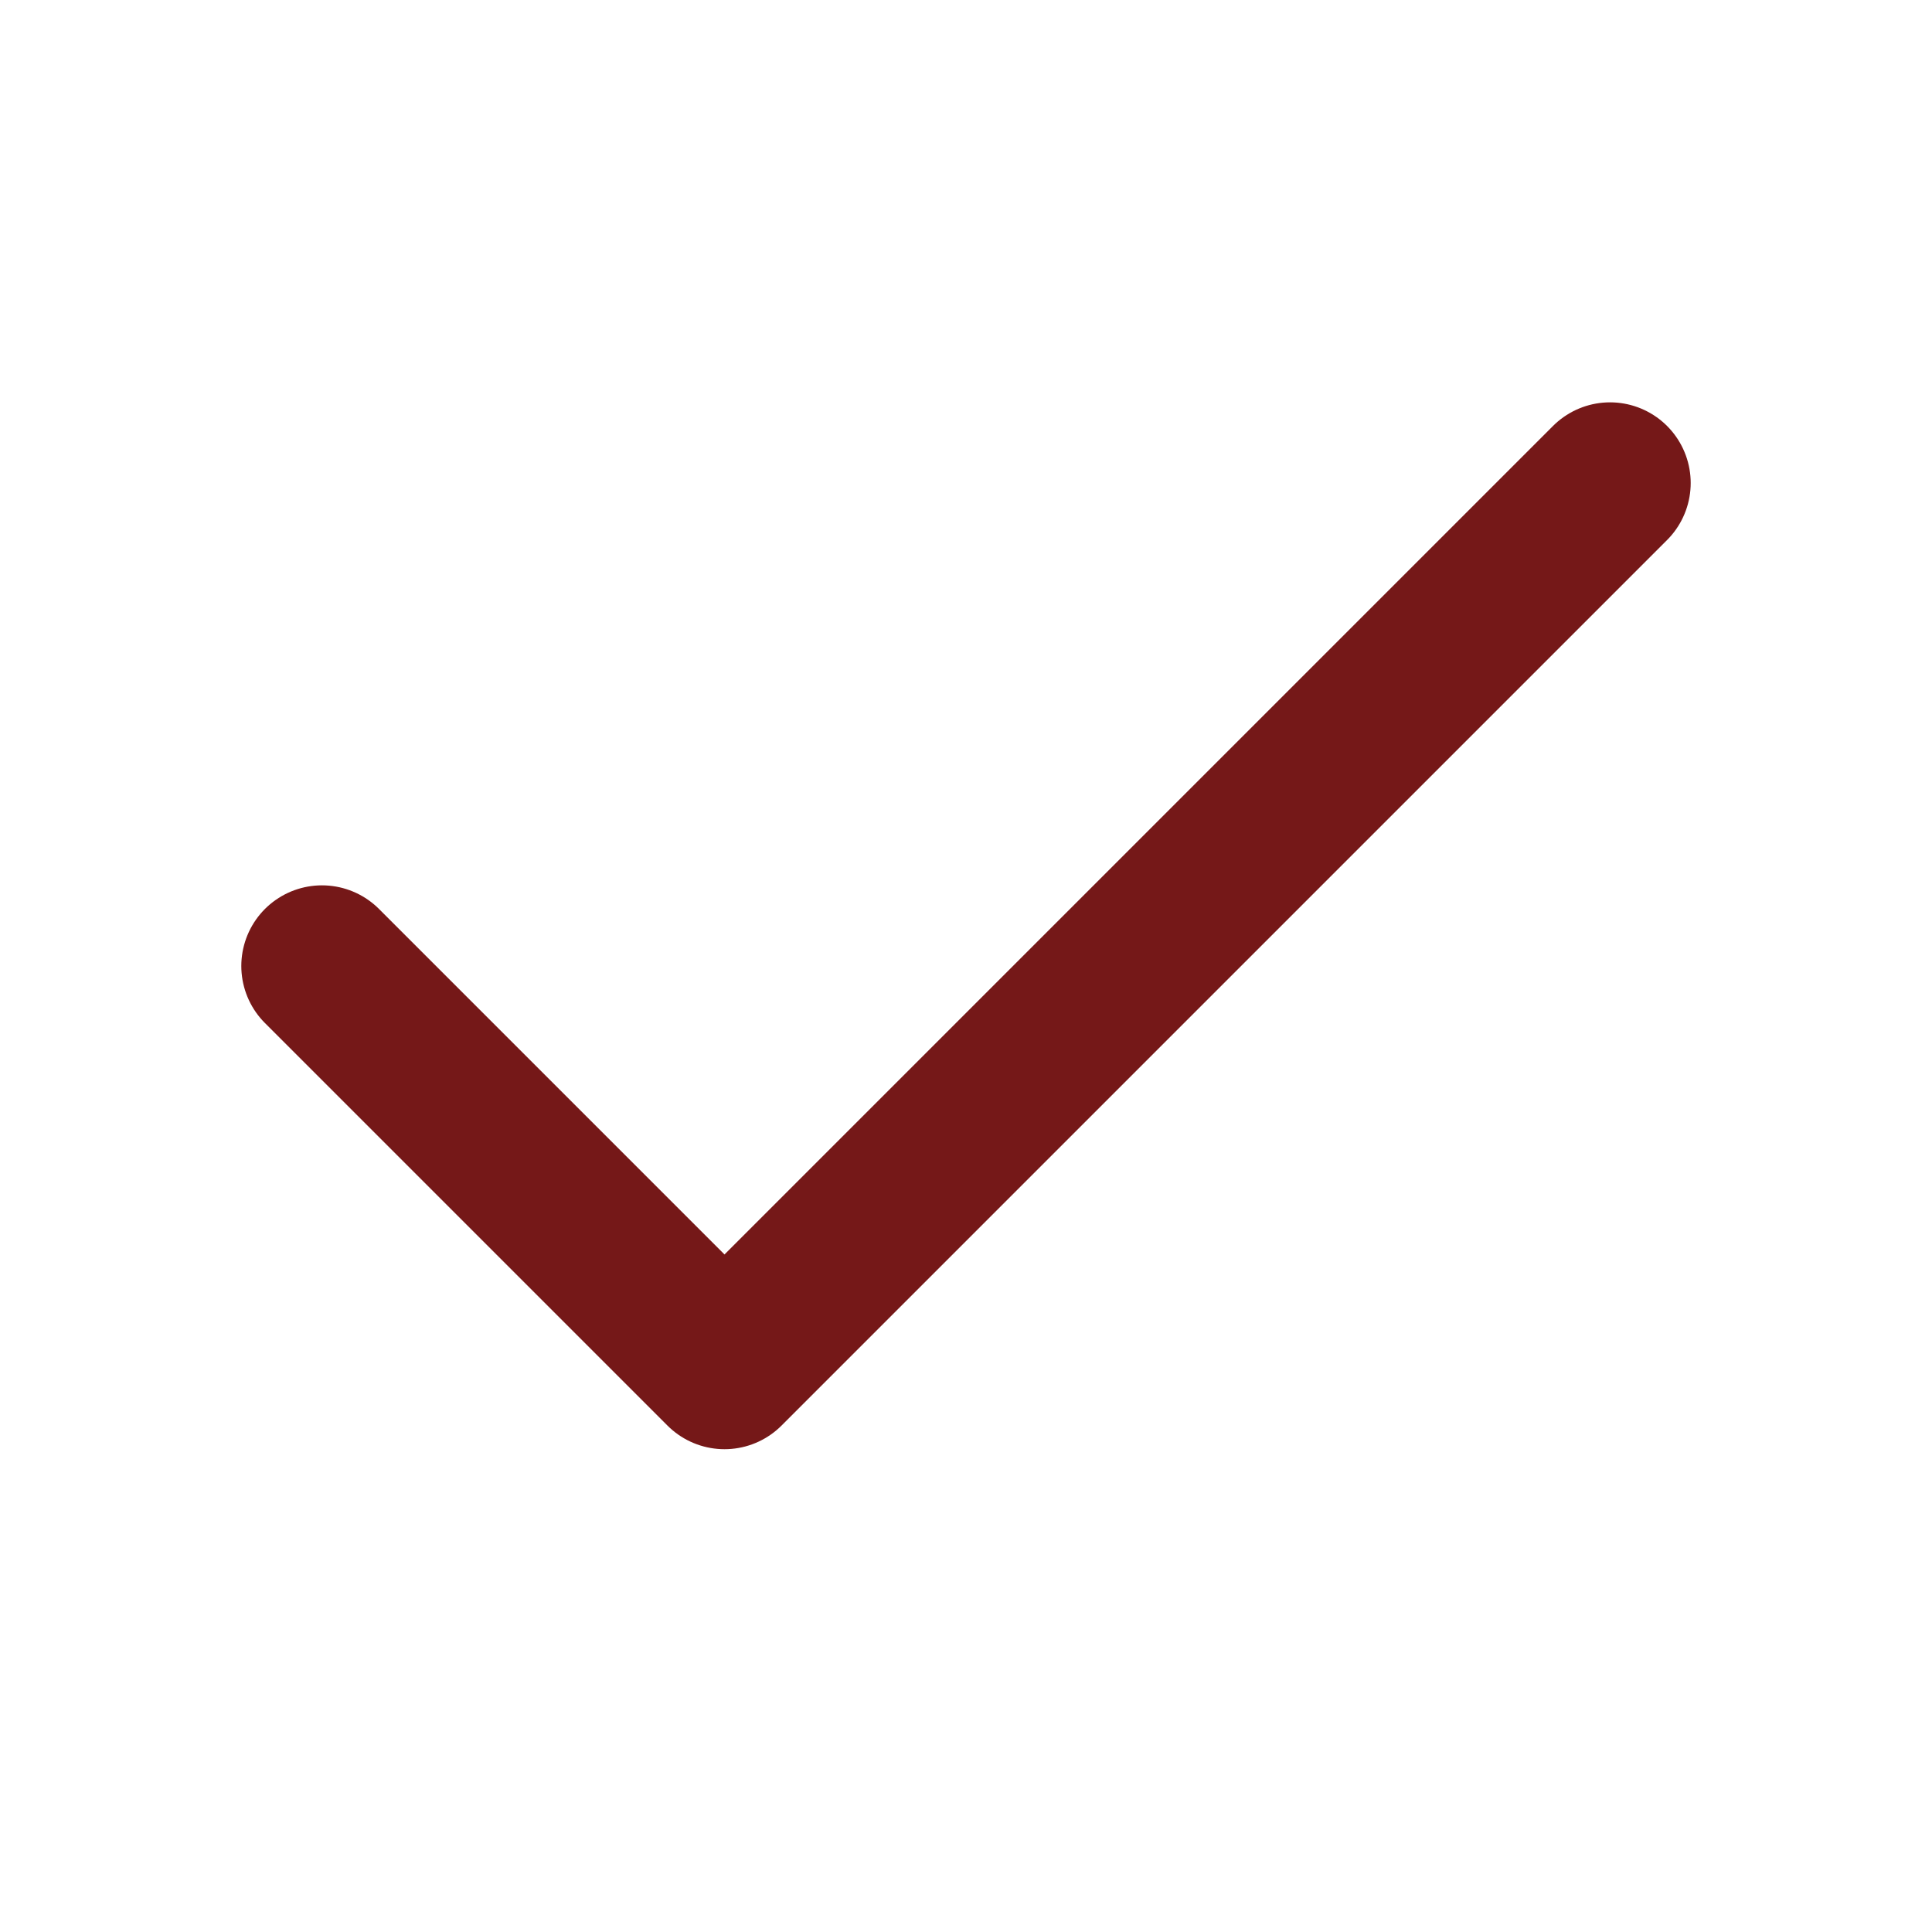
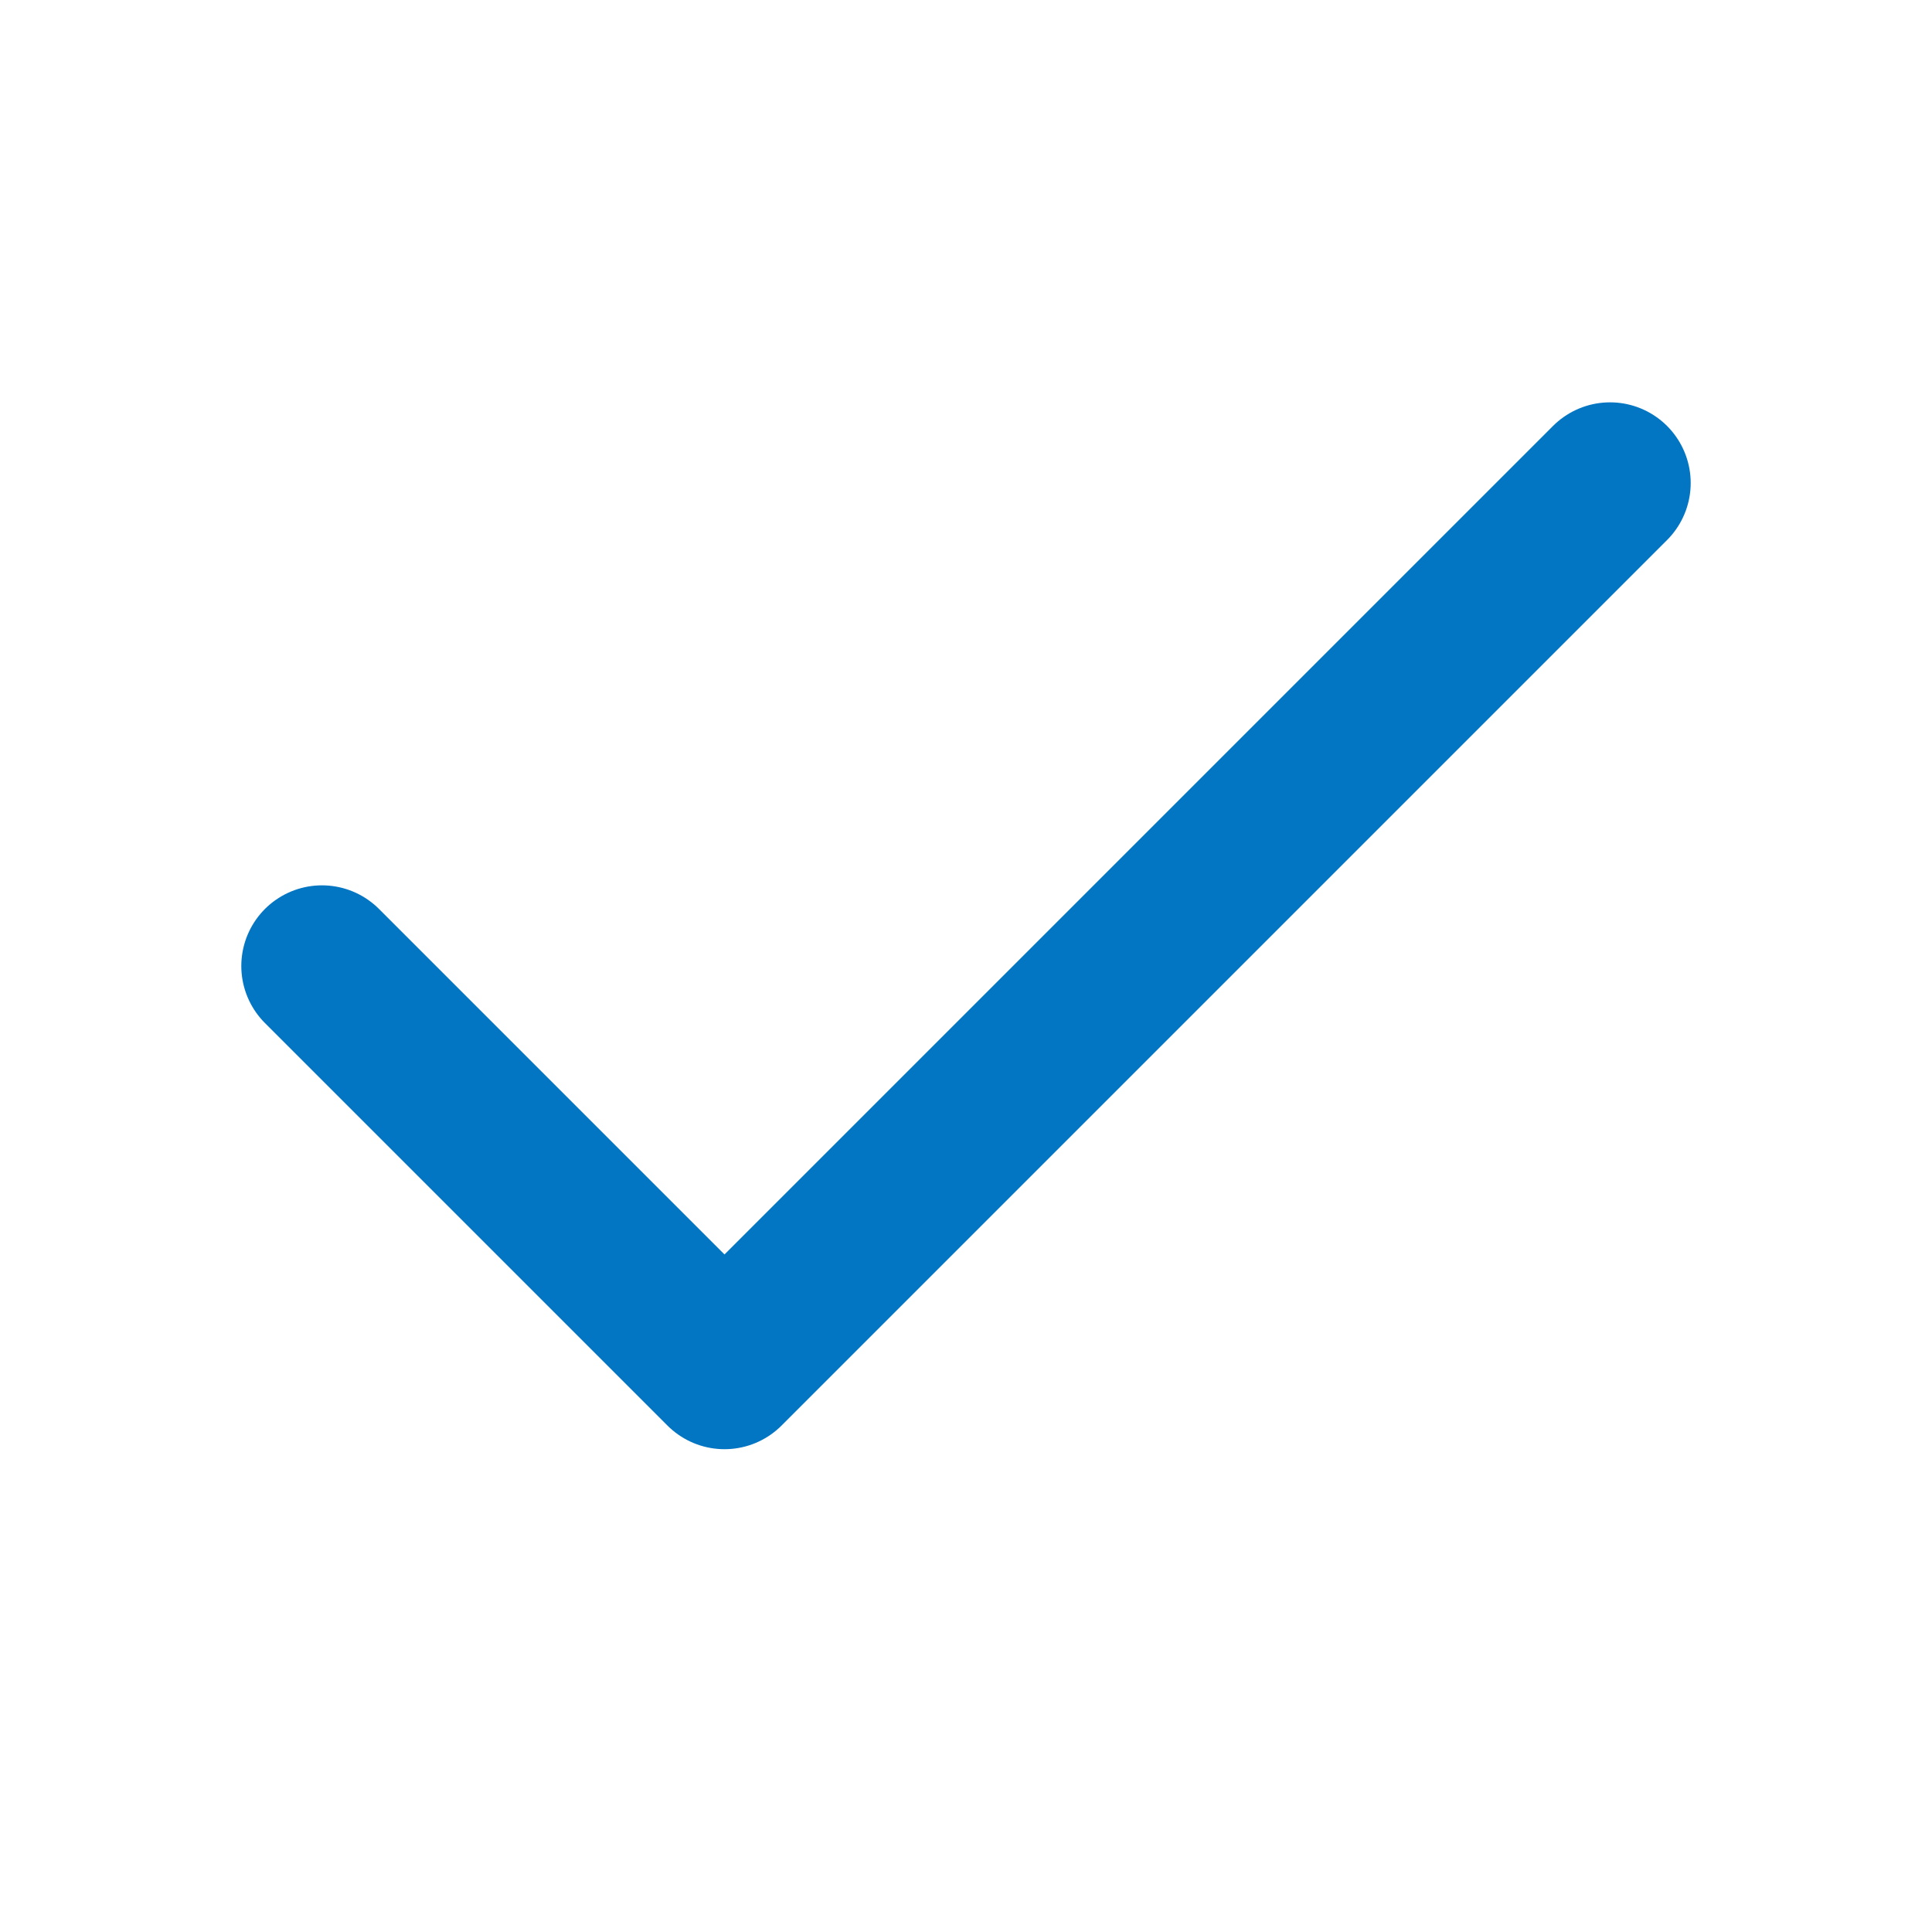
<svg xmlns="http://www.w3.org/2000/svg" width="20" height="20" viewBox="0 0 20 20" fill="none">
-   <path d="M16.667 5L7.5 14.167L3.333 10" stroke="#751818" stroke-width="1.67" stroke-linecap="round" stroke-linejoin="round" />
+   <path d="M16.667 5L7.5 14.167L3.333 10" stroke="#0275C3" stroke-width="1.67" stroke-linecap="round" stroke-linejoin="round" />
</svg>
